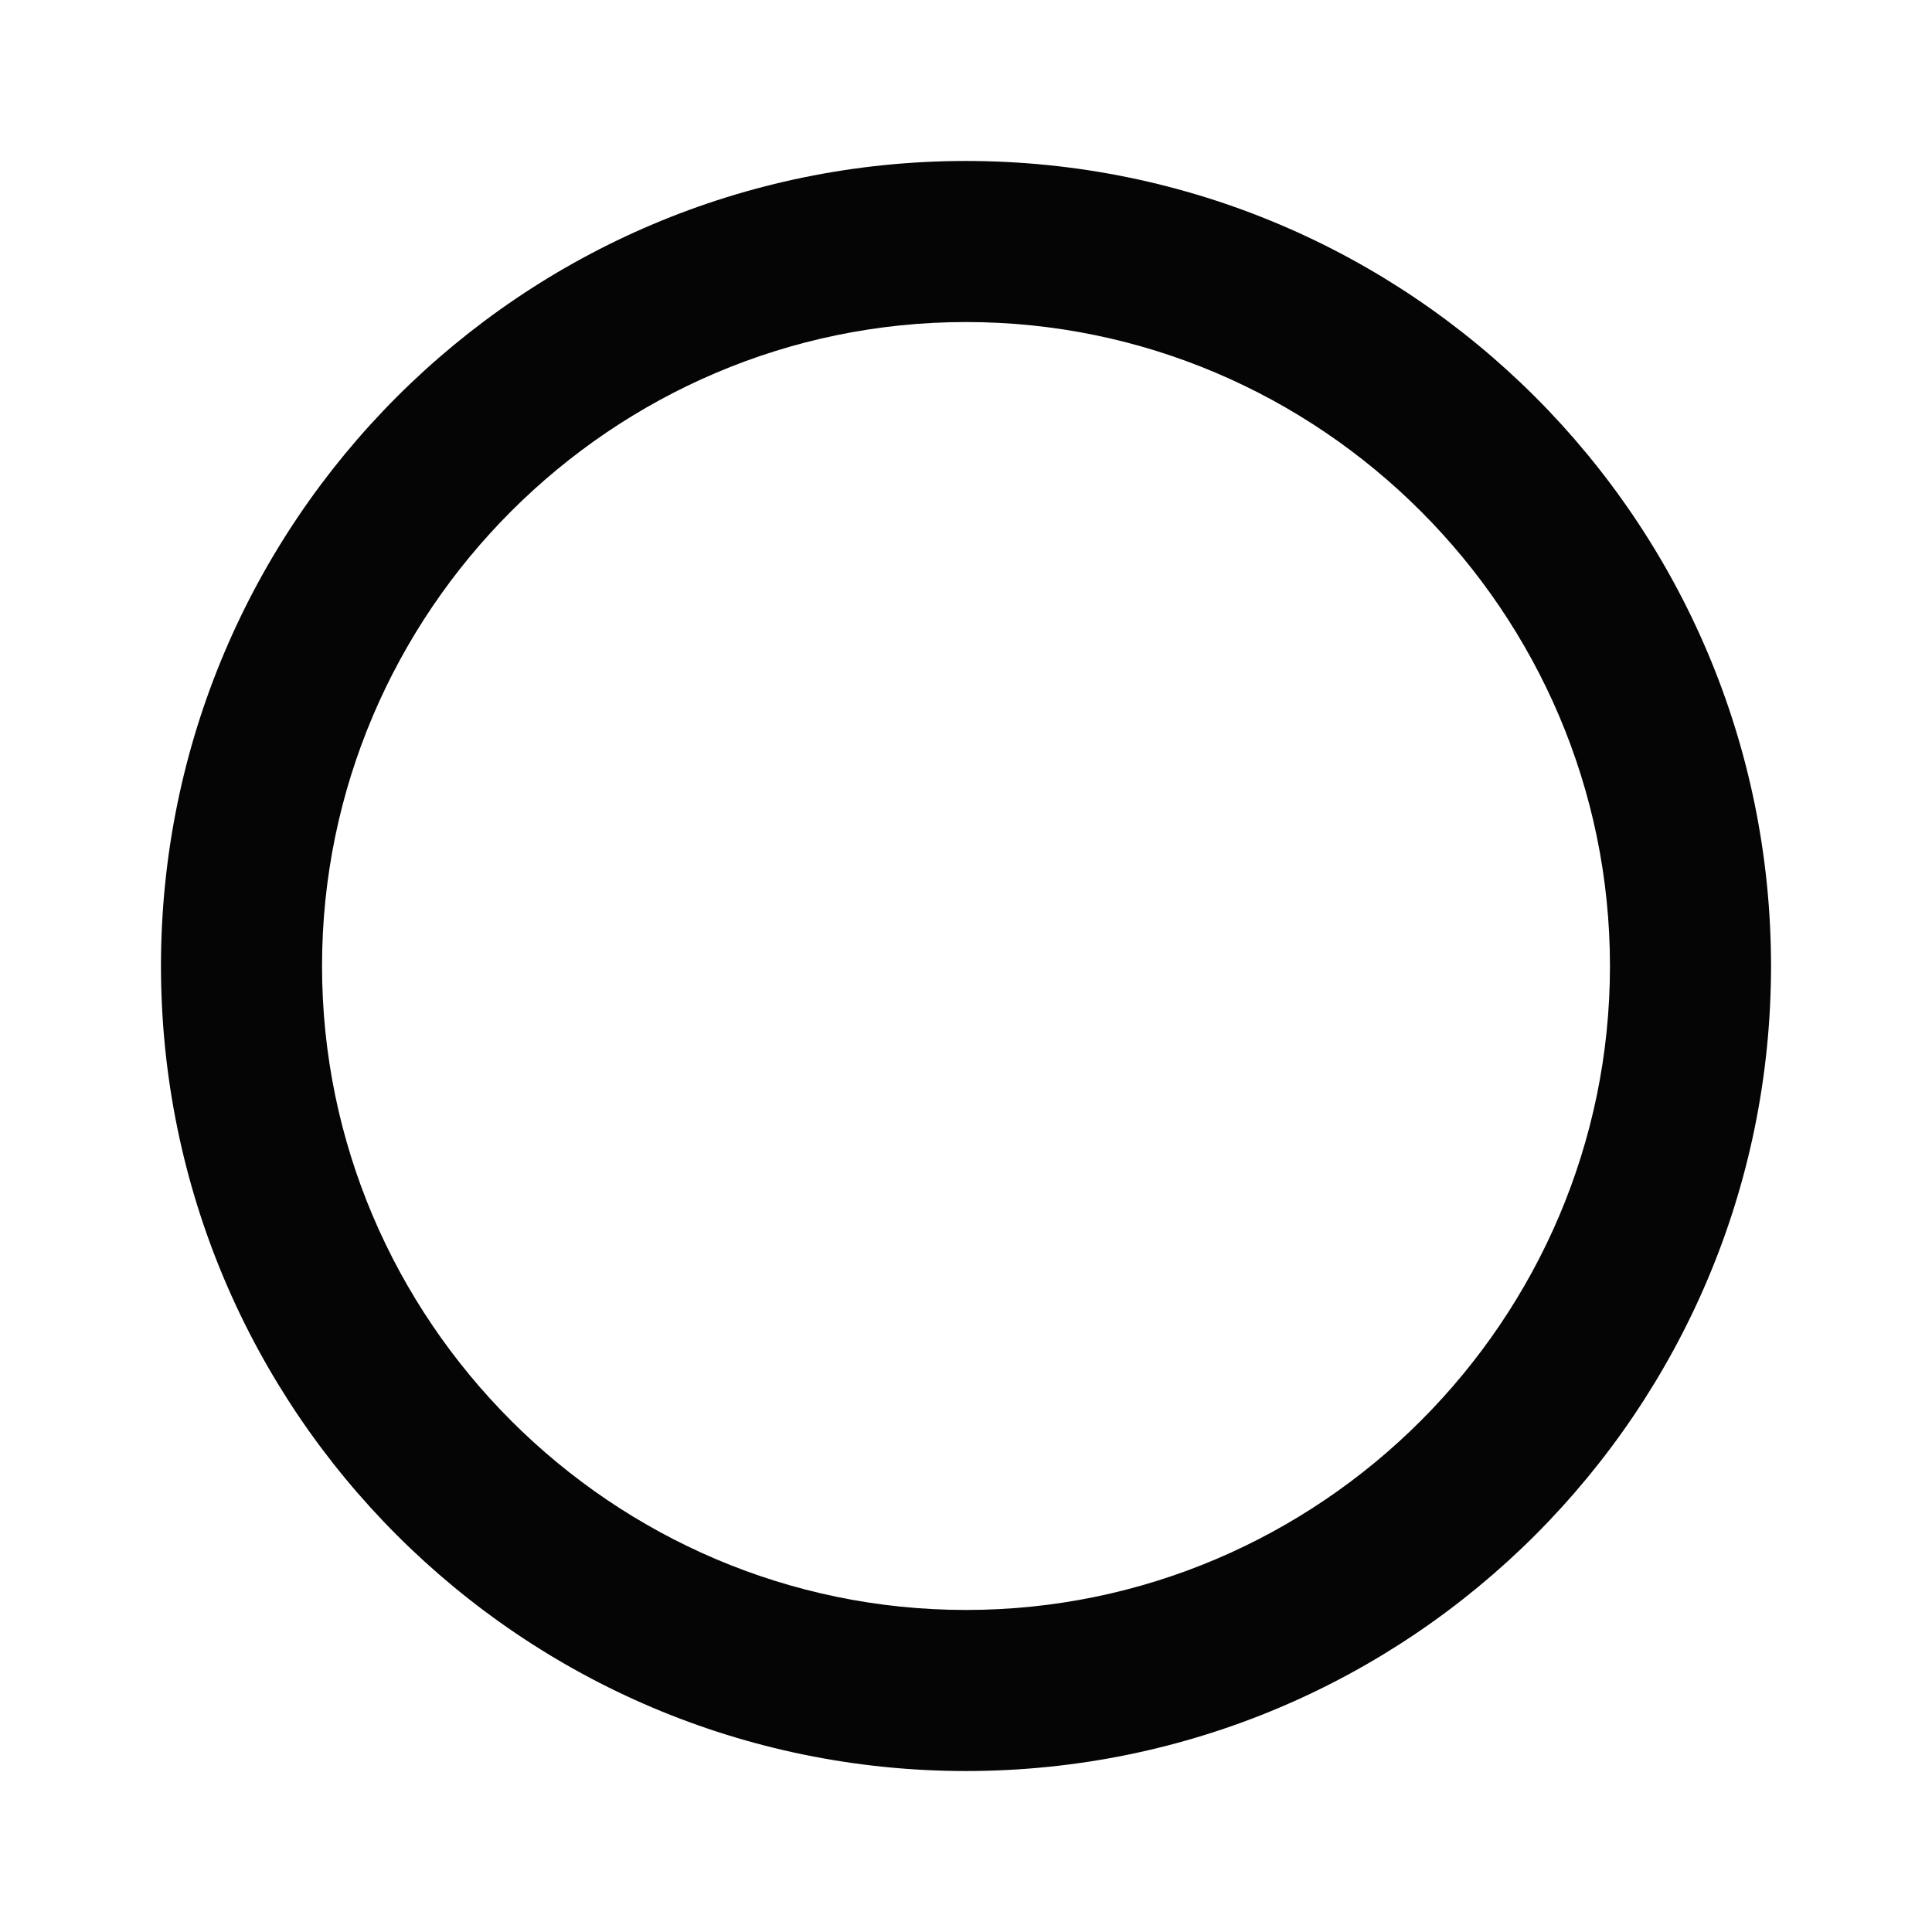
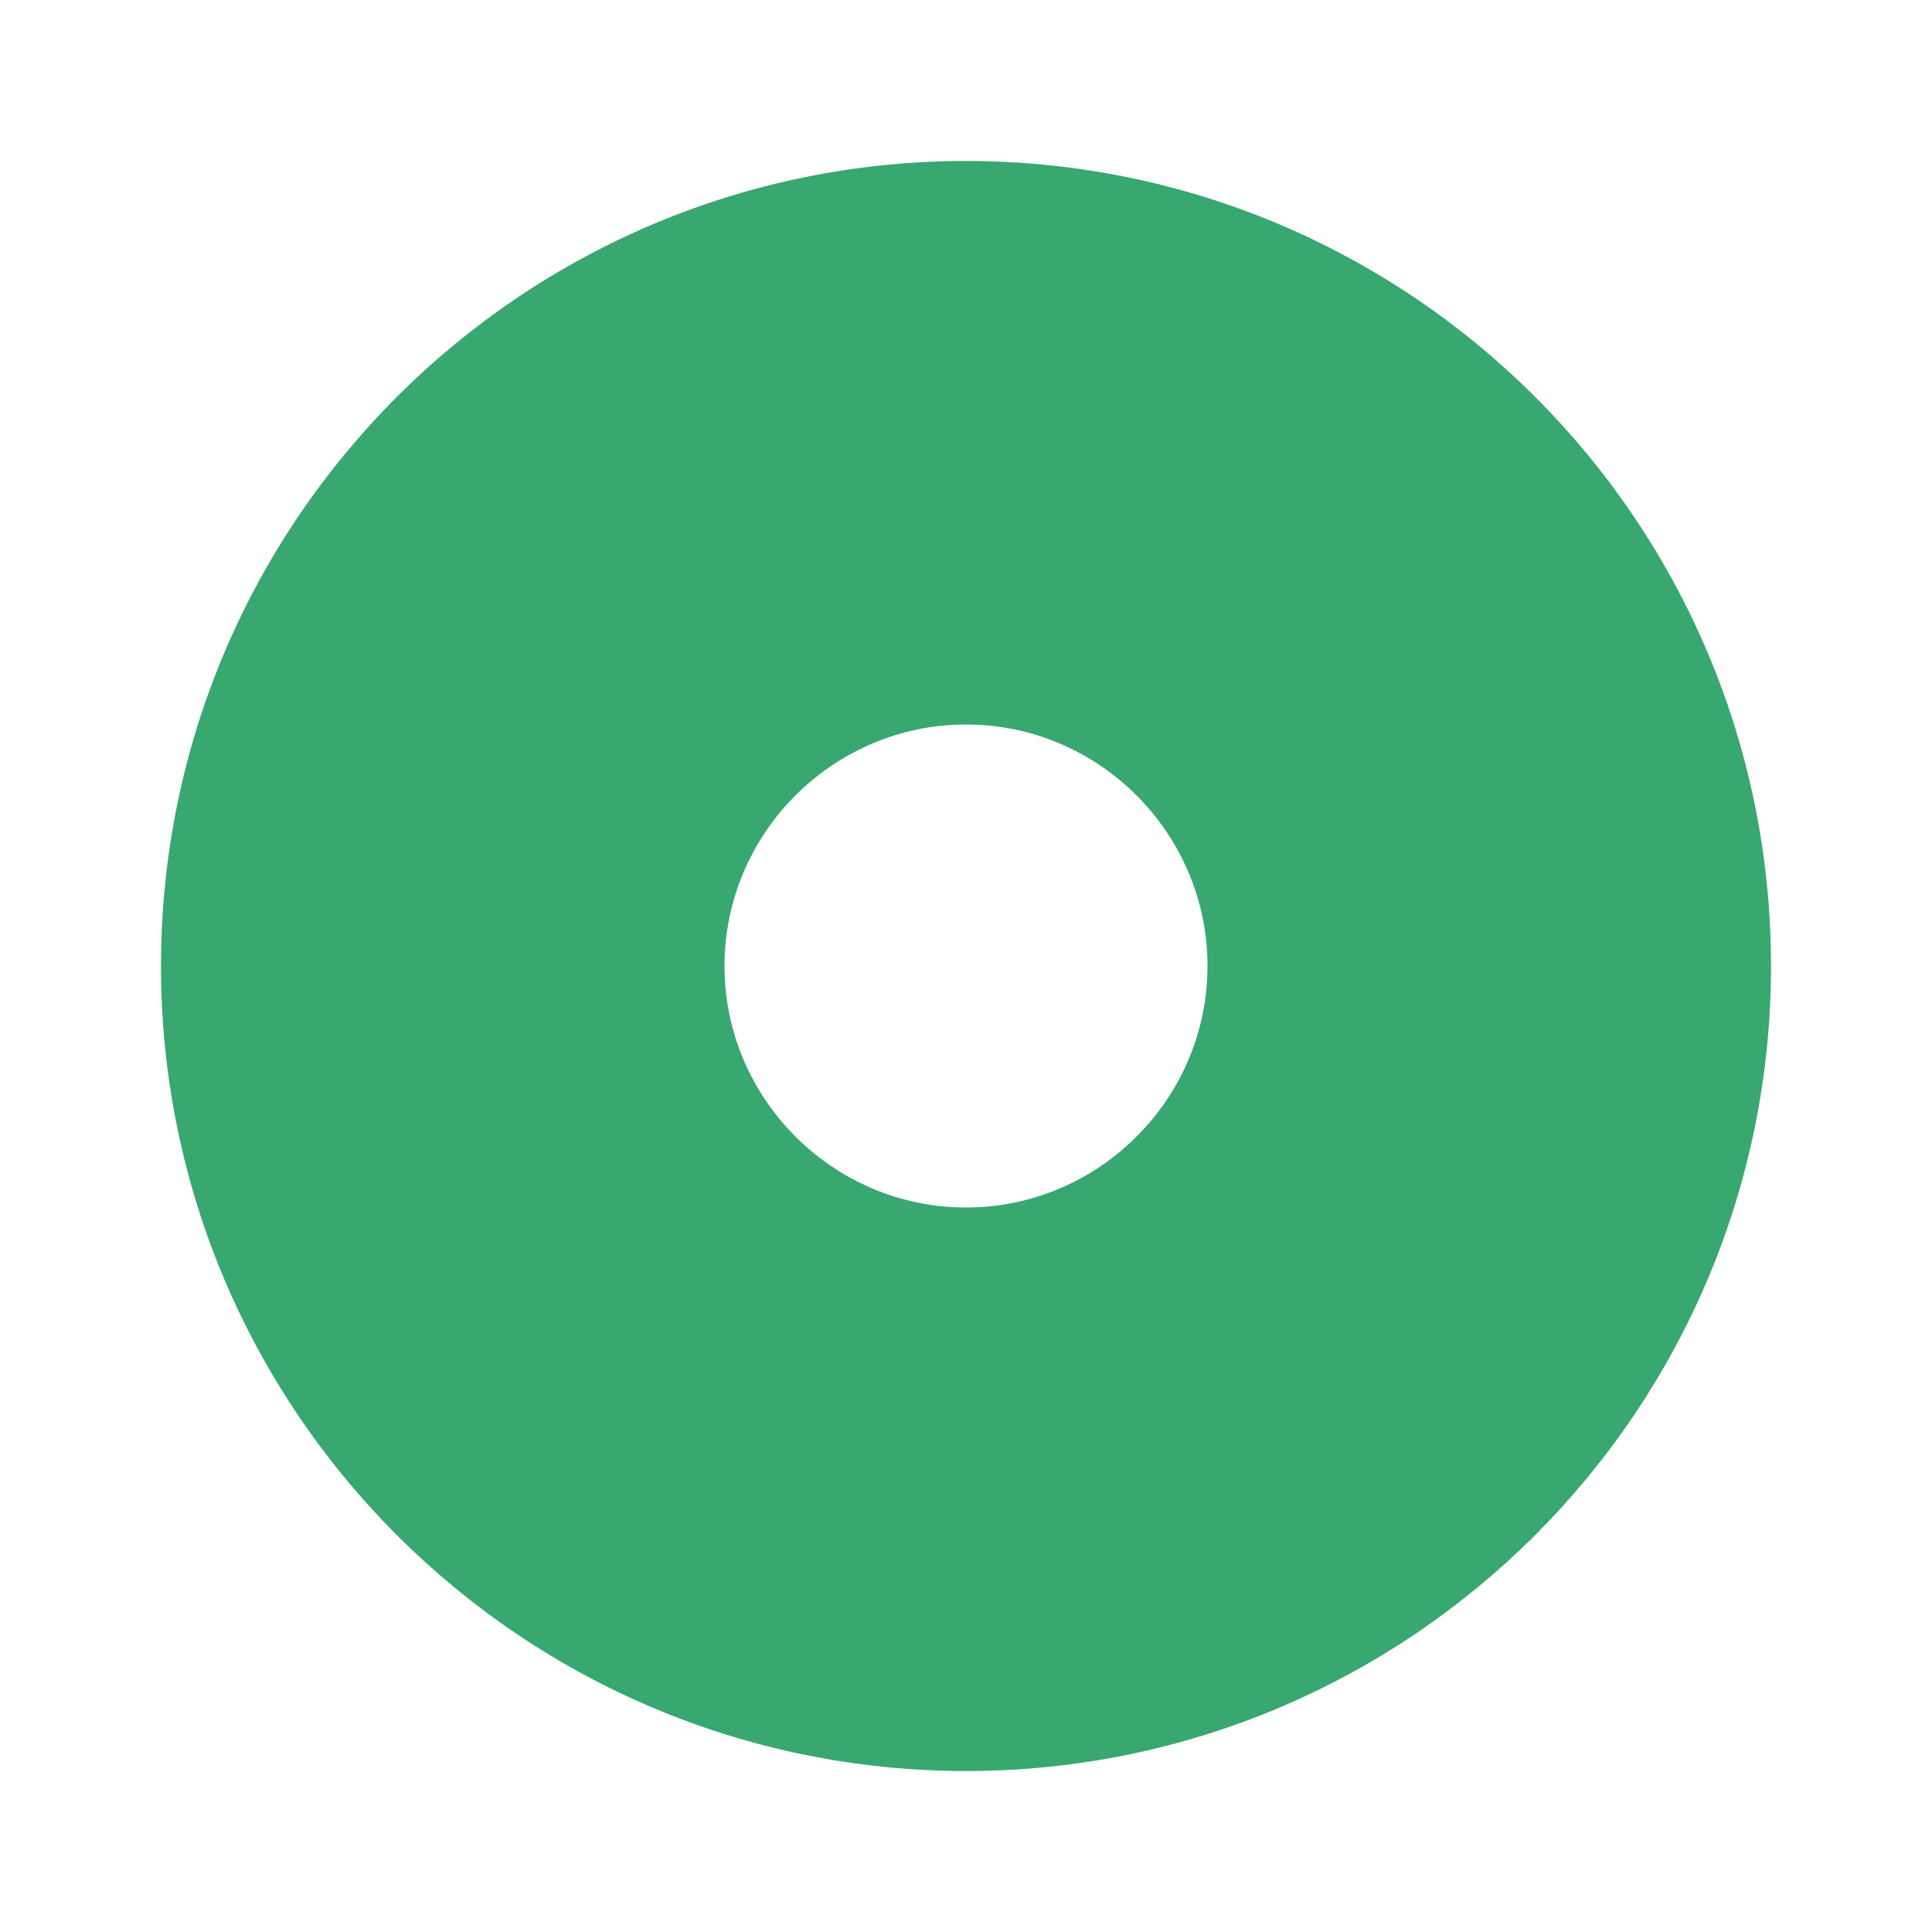
<svg xmlns="http://www.w3.org/2000/svg" width="16" height="16" viewBox="0 0 16 16">
  <g fill="none" fill-rule="evenodd">
    <path d="M0 0h16v16H0z" />
-     <path d="M8 1.333A6.67 6.67 0 0 1 14.667 8 6.67 6.67 0 0 1 8 14.667 6.67 6.67 0 0 1 1.333 8 6.67 6.67 0 0 1 8 1.333zm0 1.334c-2.933 0-5.333 2.4-5.333 5.333 0 2.933 2.4 5.333 5.333 5.333 2.933 0 5.333-2.4 5.333-5.333 0-2.933-2.4-5.333-5.333-5.333z" fill="#050506" />
+     <path d="M8 1.333A6.67 6.67 0 0 1 14.667 8 6.67 6.67 0 0 1 8 14.667 6.67 6.67 0 0 1 1.333 8 6.67 6.67 0 0 1 8 1.333zM8 6c-1.1 0-2 .9-2 2s.9 2 2 2 2-.9 2-2-.9-2-2-2z" fill="#38A870" />
  </g>
</svg>
